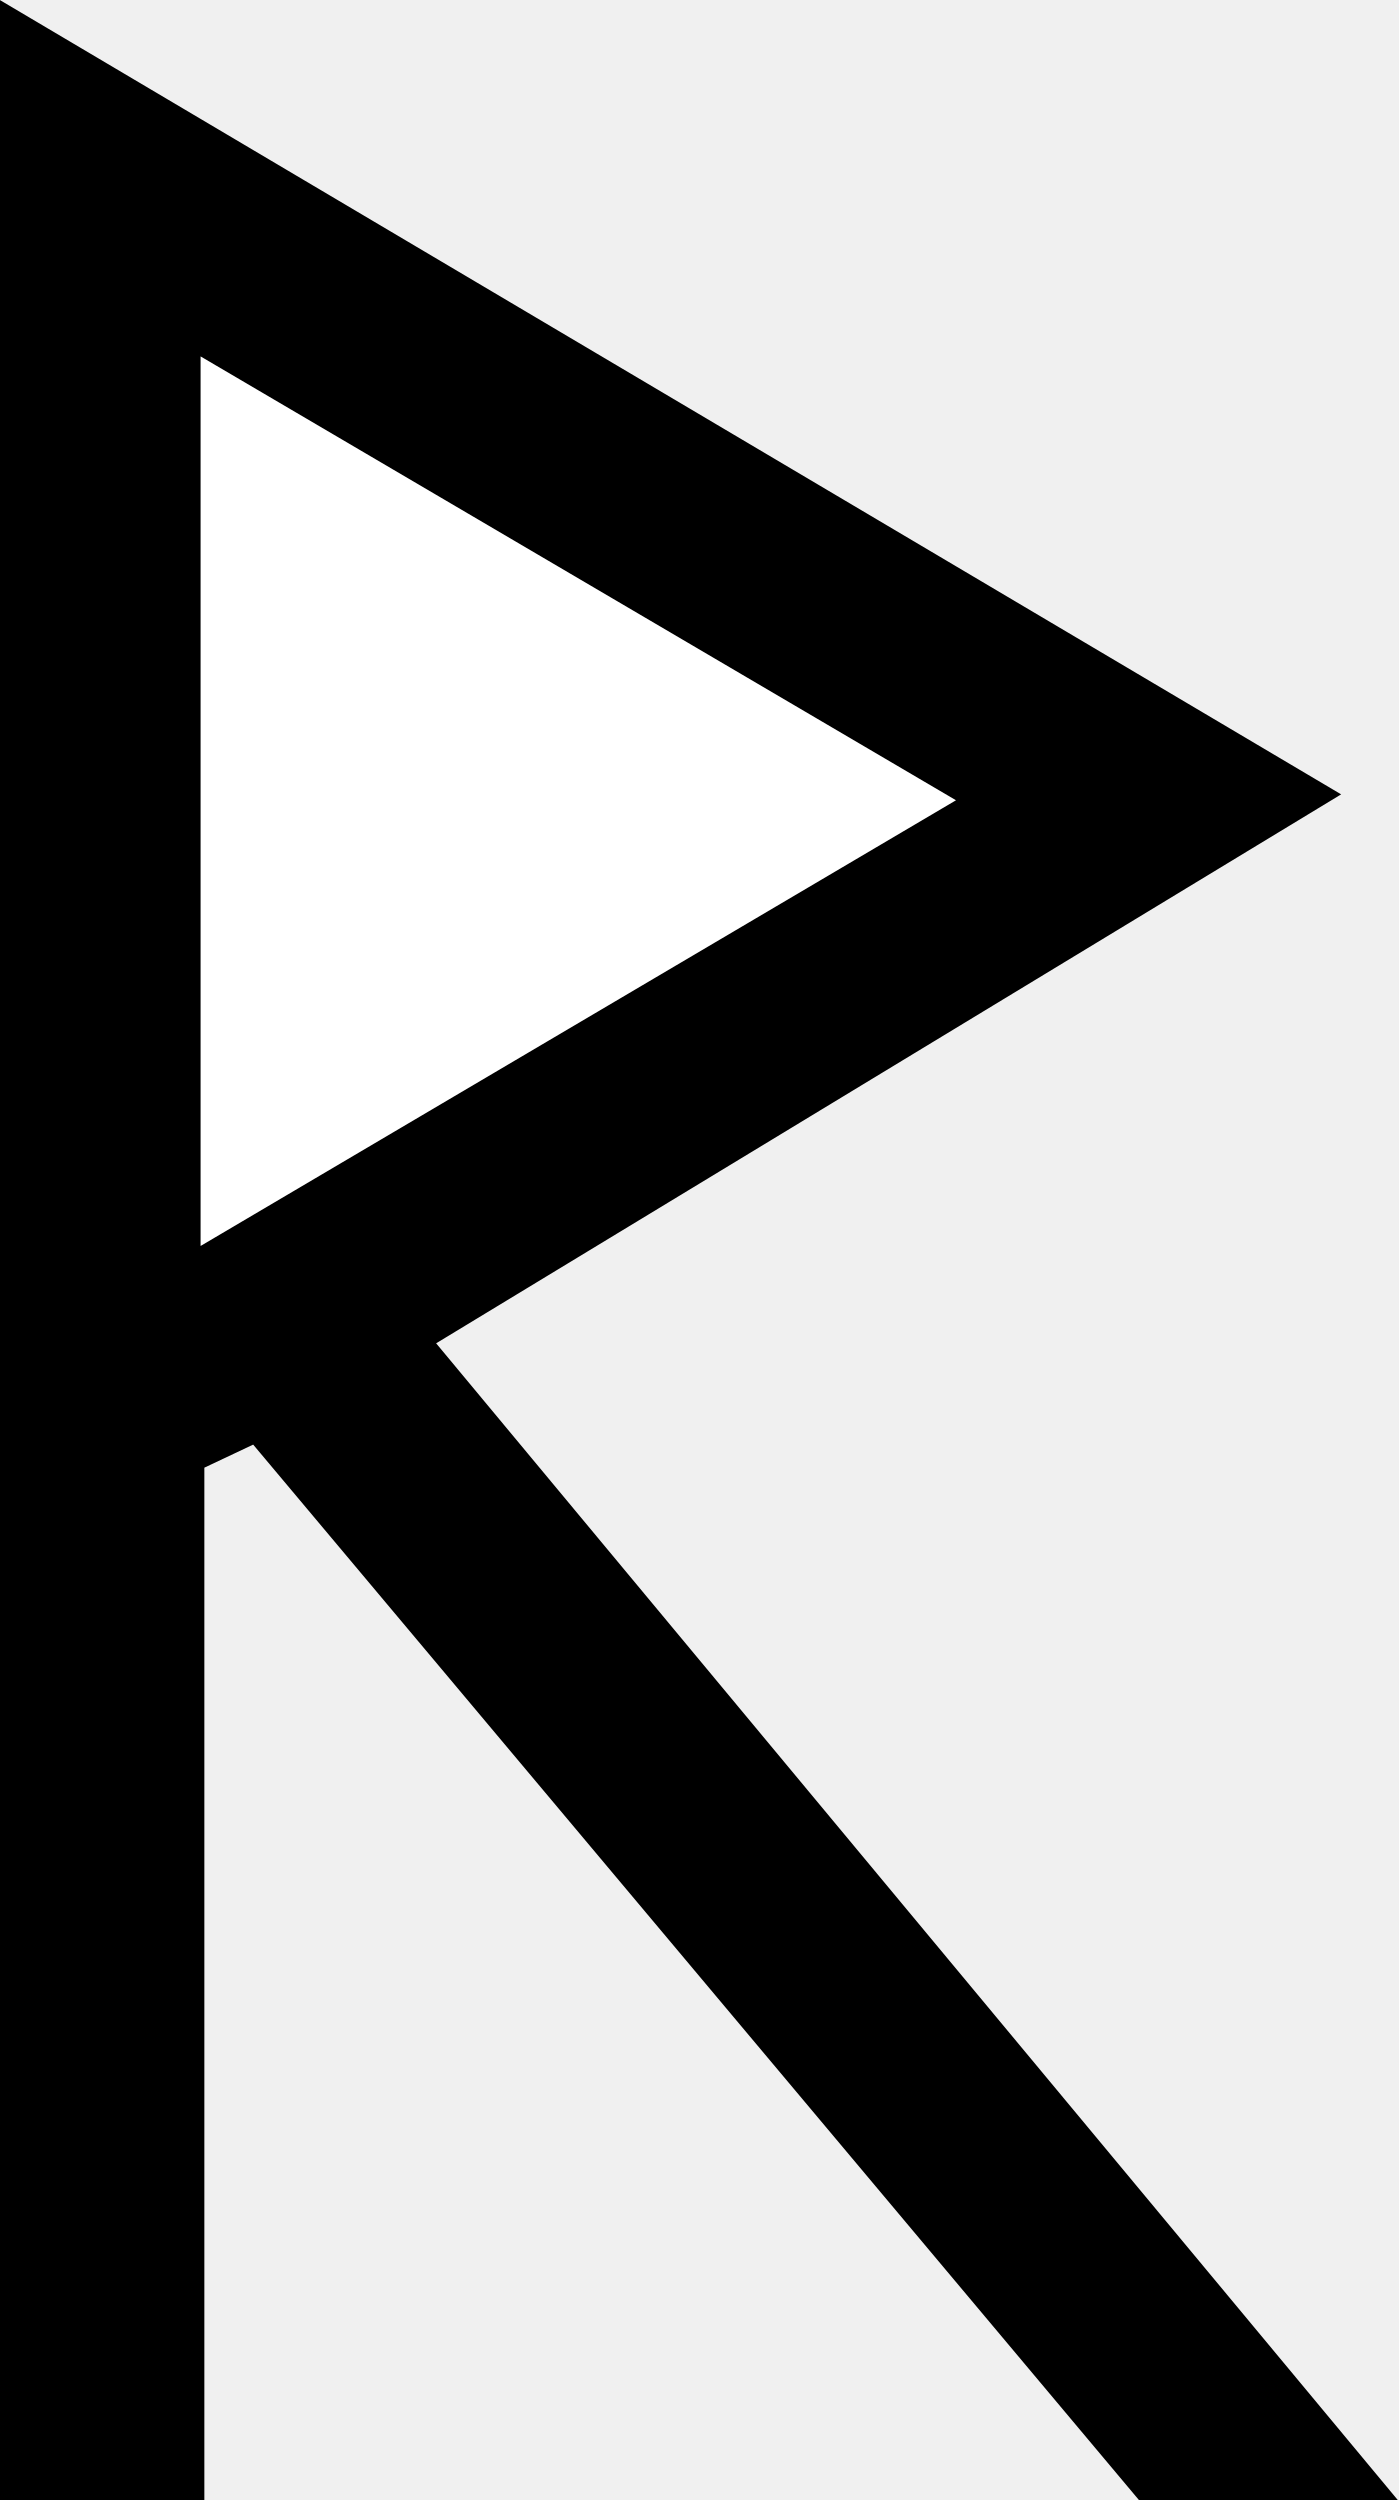
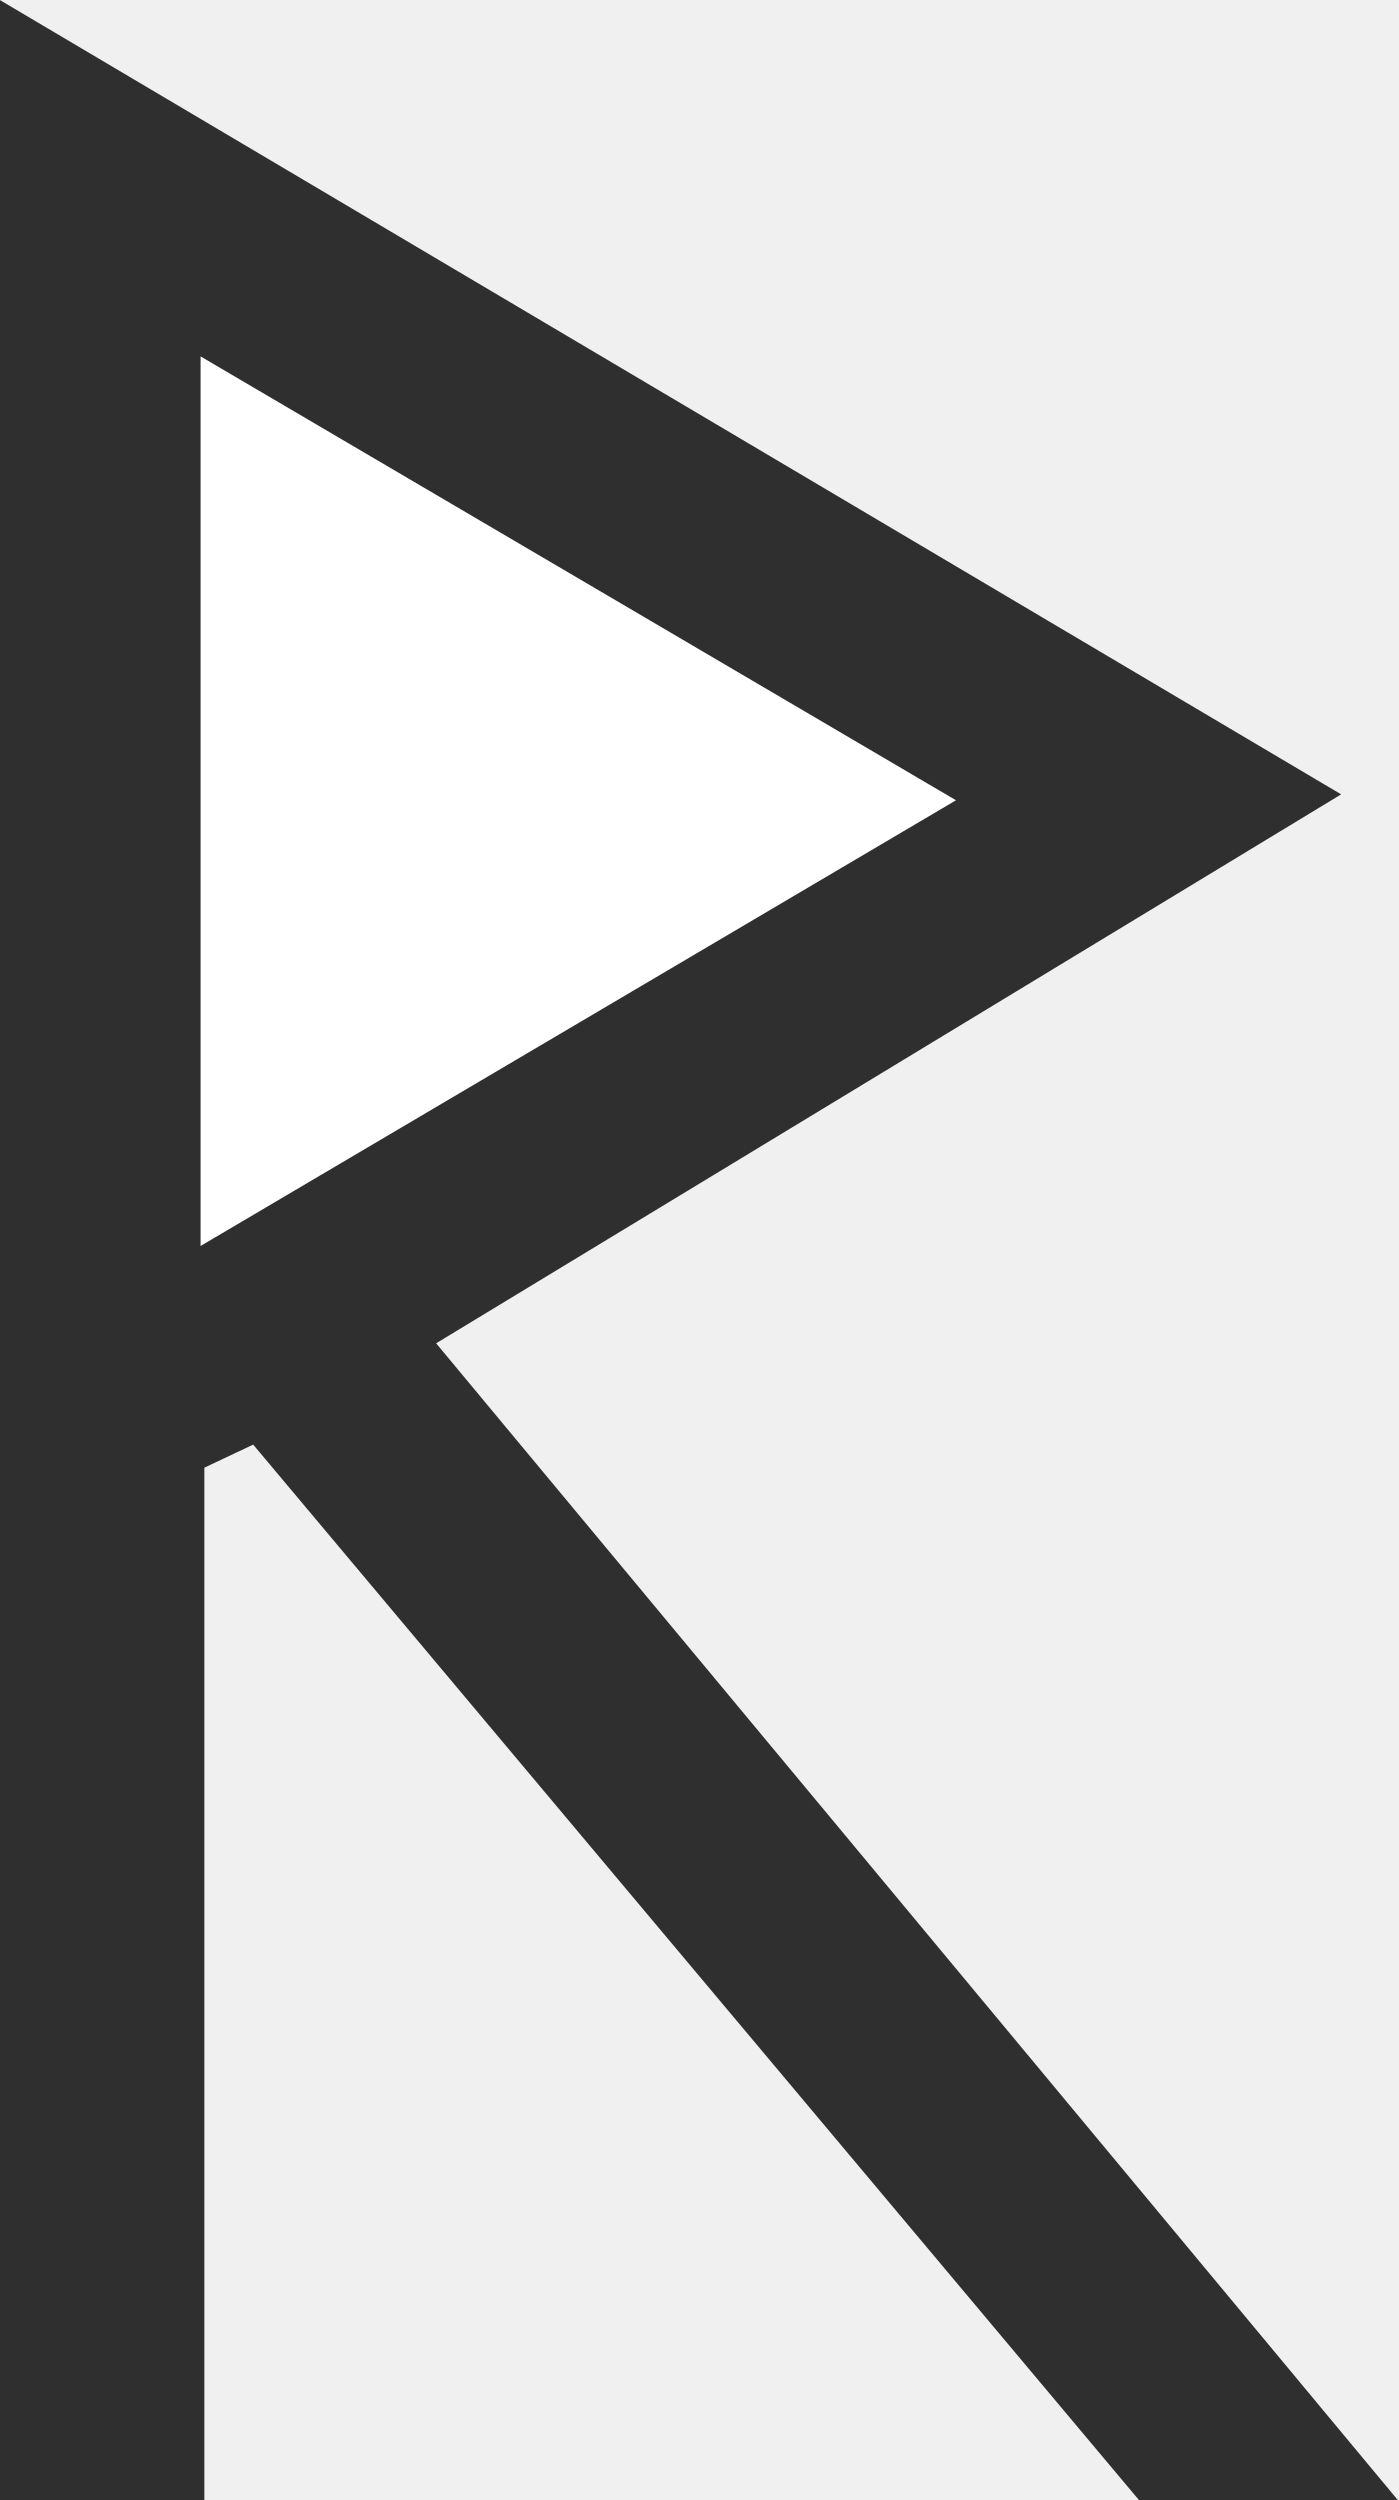
<svg xmlns="http://www.w3.org/2000/svg" version="1.1" id="svg2" xml:space="preserve" width="6.787" height="12.133" viewBox="0 0 6.787 12.133">
  <defs id="defs6" />
  <g id="g8" transform="matrix(1.333333,0,0,-1.333333,0,12.13333)">
    <g id="g10" transform="scale(0.1)">
-       <path d="M 7.438,37.578 V 0 H 0 V 90.996 L 48.816,62.086 15.875,42.105 50.879,0 H 41.457 L 9.215,38.418 7.438,37.578" style="fill:#000000;fill-opacity:1;fill-rule:nonzero;stroke:none" id="path12" />
+       <path d="M 7.438,37.578 V 0 H 0 V 90.996 L 48.816,62.086 15.875,42.105 50.879,0 H 41.457 L 9.215,38.418 7.438,37.578" style="fill:#2f2f2f;fill-opacity:1.0;fill-rule:nonzero;stroke:none" id="path12" />
      <path d="M 7.301,78.027 34.797,61.871 7.301,45.648 Z" style="fill:#ffffff;fill-opacity:1;fill-rule:nonzero;stroke:none" id="path14" />
    </g>
  </g>
</svg>
